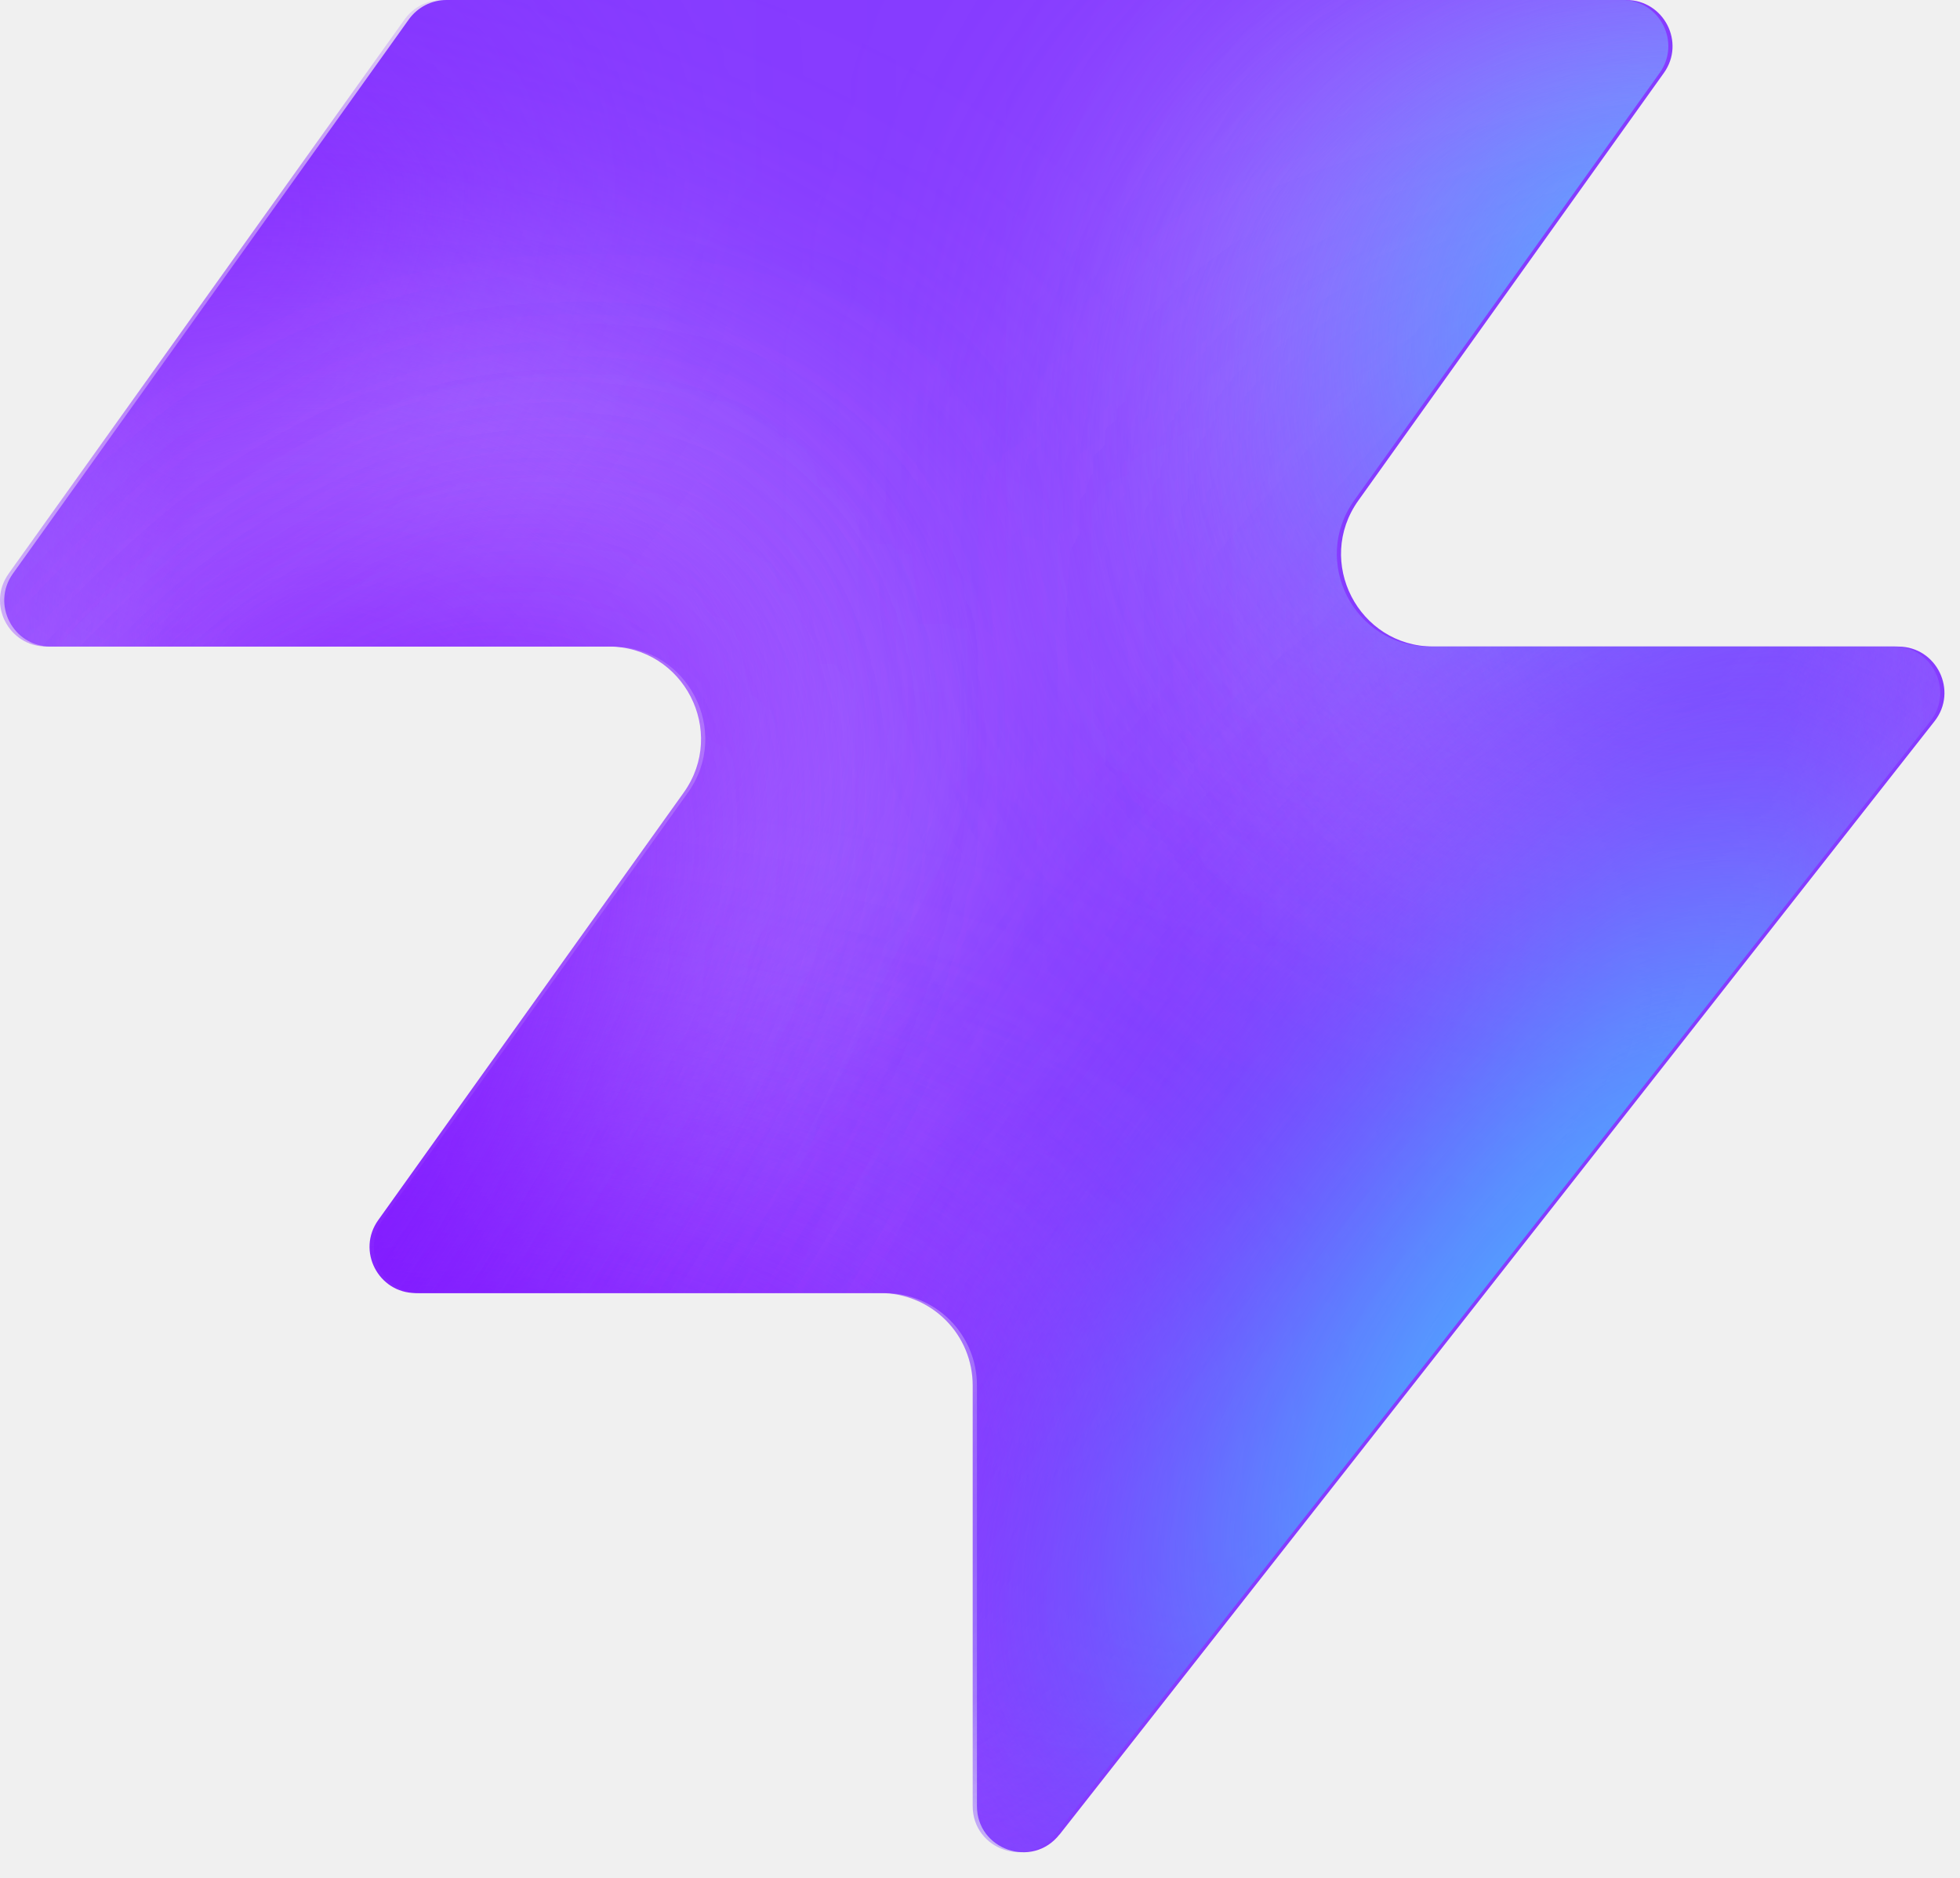
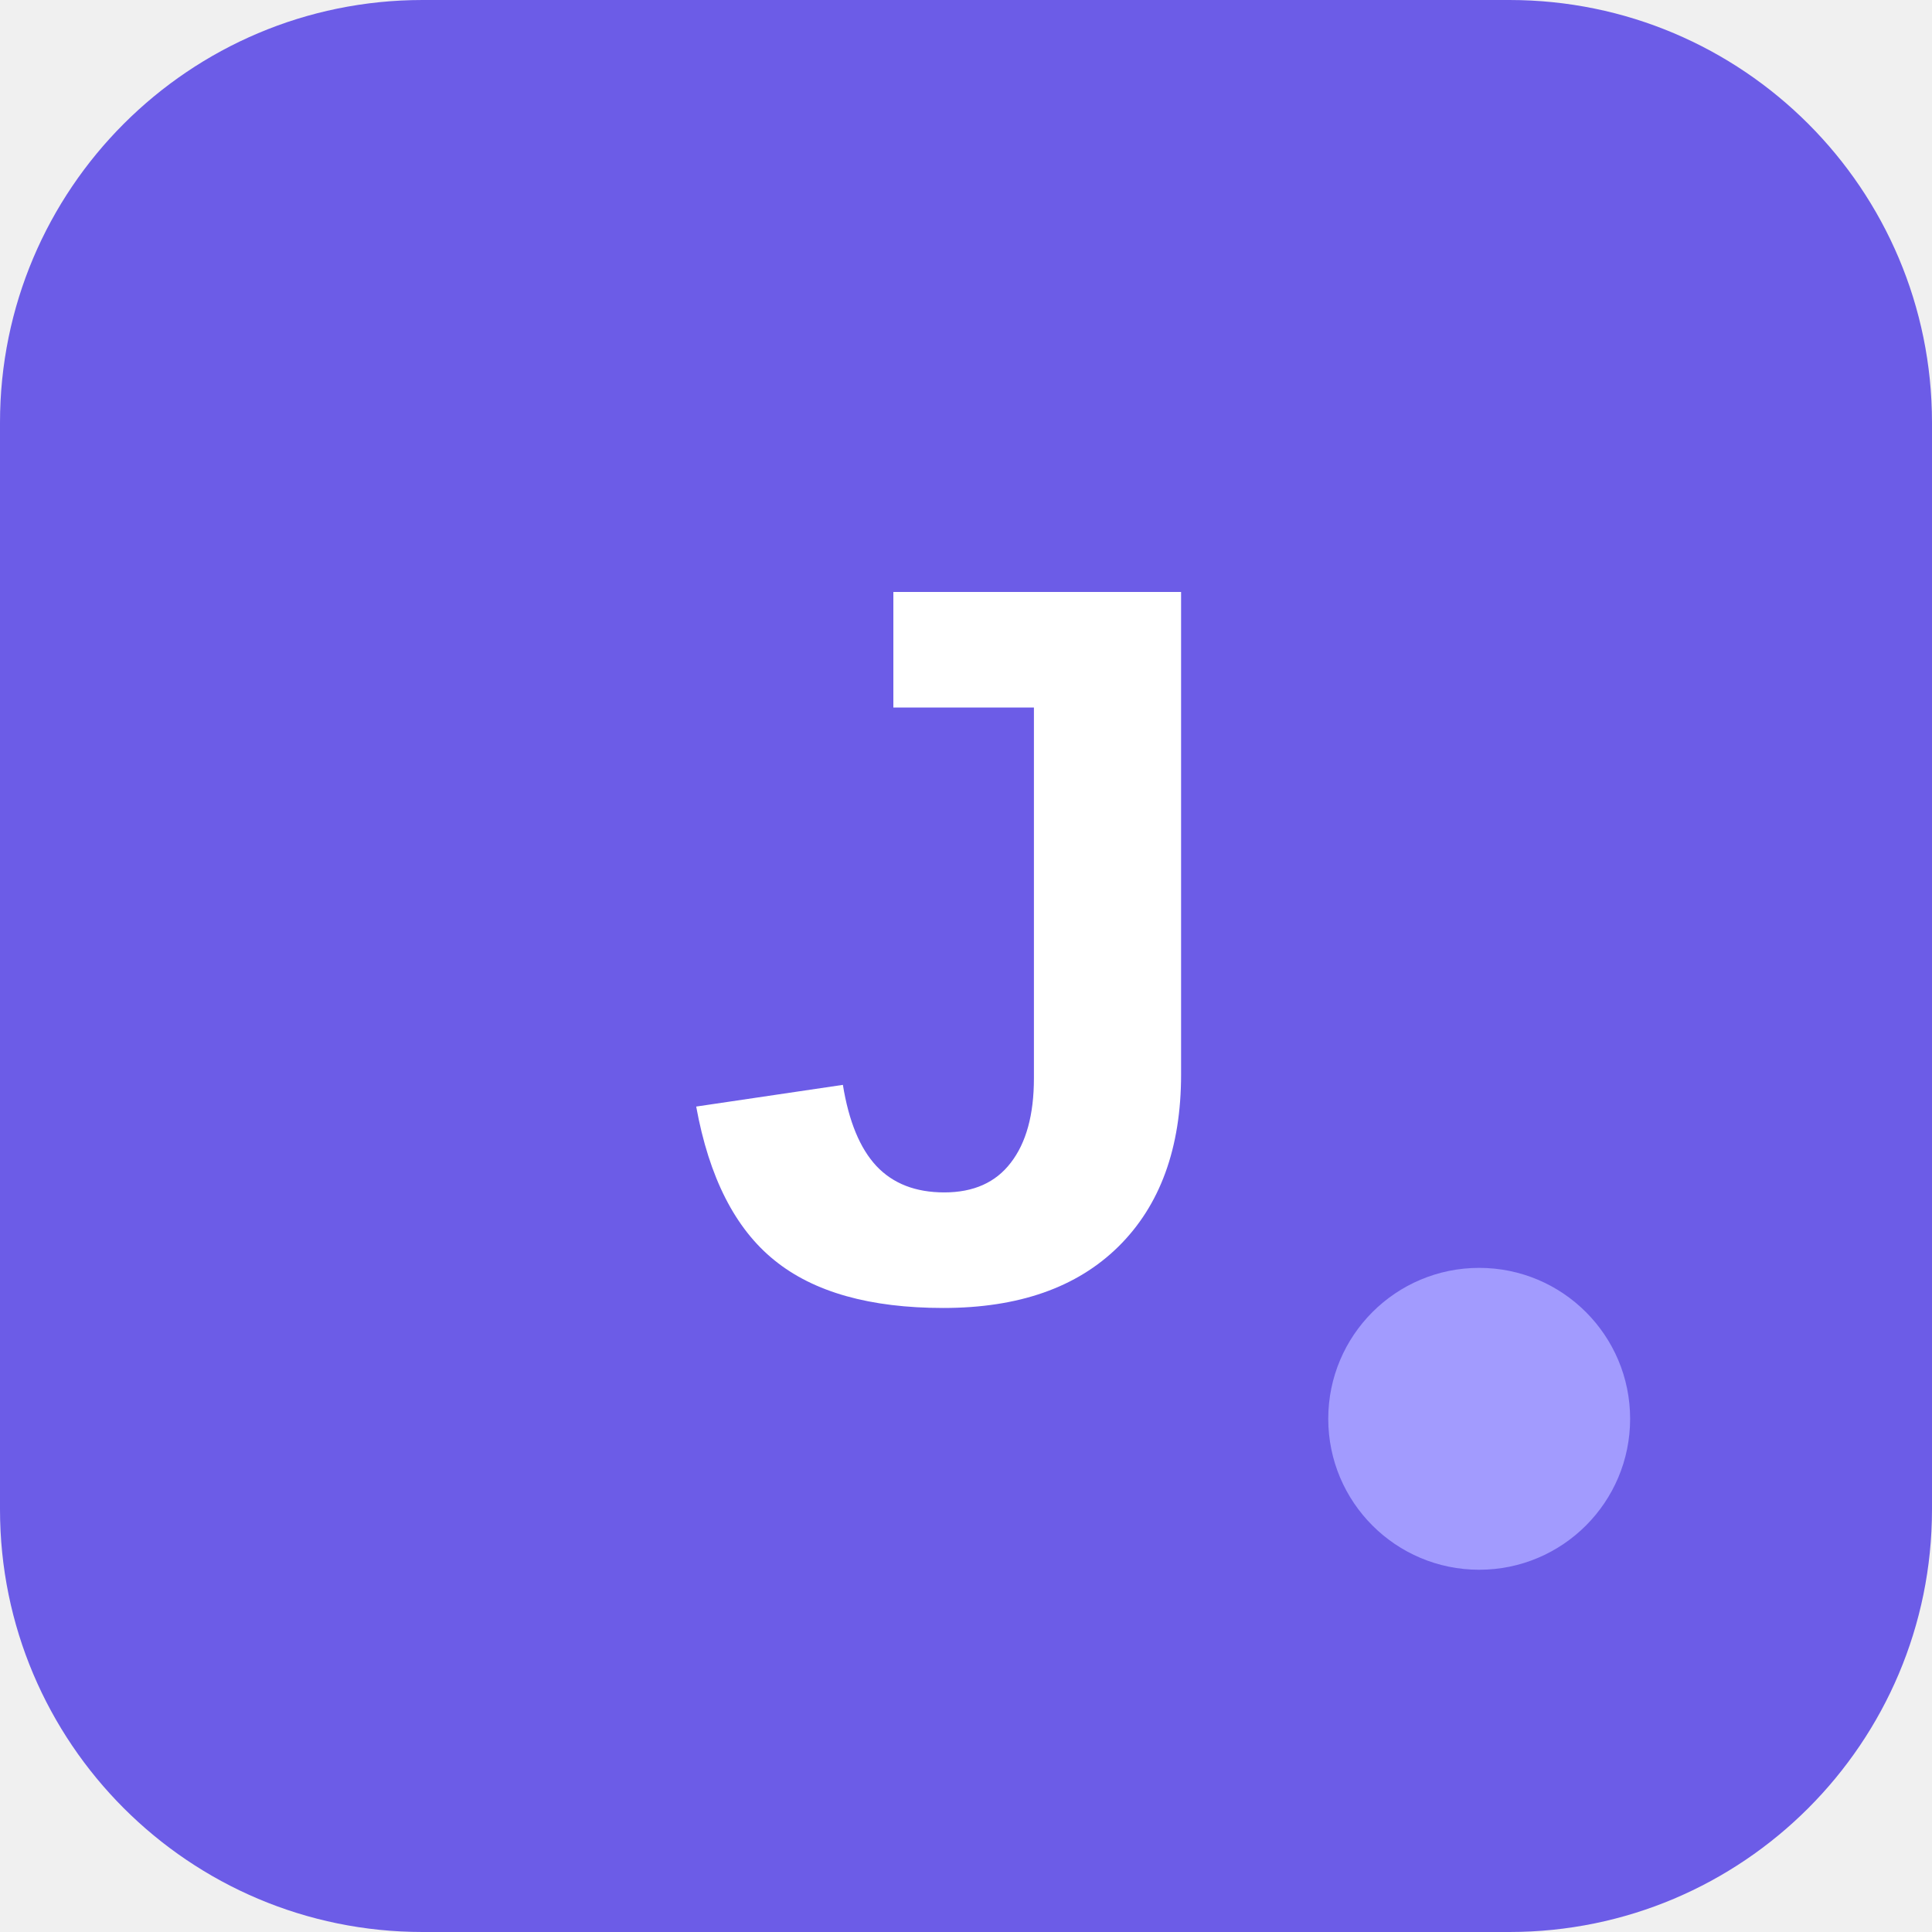
- <svg xmlns="http://www.w3.org/2000/svg" width="48" height="46" fill="none" viewBox="0 0 48 46">
-   <path fill="#863bff" d="M25.946 44.938c-.664.845-2.021.375-2.021-.698V33.937a2.26 2.26 0 0 0-2.262-2.262H10.287c-.92 0-1.456-1.04-.92-1.788l7.48-10.471c1.07-1.497 0-3.578-1.842-3.578H1.237c-.92 0-1.456-1.04-.92-1.788L10.013.474c.214-.297.556-.474.92-.474h28.894c.92 0 1.456 1.04.92 1.788l-7.48 10.471c-1.07 1.498 0 3.579 1.842 3.579h11.377c.943 0 1.473 1.088.89 1.83L25.947 44.94z" style="fill:#863bff;fill:color(display-p3 .525 .23 1);fill-opacity:1" />
-   <mask id="a" width="48" height="46" x="0" y="0" maskUnits="userSpaceOnUse" style="mask-type:alpha">
-     <path fill="#000" d="M25.842 44.938c-.664.844-2.021.375-2.021-.698V33.937a2.26 2.26 0 0 0-2.262-2.262H10.183c-.92 0-1.456-1.04-.92-1.788l7.48-10.471c1.07-1.498 0-3.579-1.842-3.579H1.133c-.92 0-1.456-1.04-.92-1.787L9.91.473c.214-.297.556-.474.92-.474h28.894c.92 0 1.456 1.04.92 1.788l-7.48 10.471c-1.07 1.498 0 3.578 1.842 3.578h11.377c.943 0 1.473 1.088.89 1.832L25.843 44.94z" style="fill:#000;fill-opacity:1" />
-   </mask>
-   <g mask="url(#a)">
-     <g filter="url(#b)">
-       <ellipse cx="5.508" cy="14.704" fill="#ede6ff" rx="5.508" ry="14.704" style="fill:#ede6ff;fill:color(display-p3 .927 .903 1);fill-opacity:1" transform="matrix(.00324 1 1 -.00324 -4.47 31.516)" />
-     </g>
-     <g filter="url(#c)">
-       <ellipse cx="10.399" cy="29.851" fill="#ede6ff" rx="10.399" ry="29.851" style="fill:#ede6ff;fill:color(display-p3 .927 .903 1);fill-opacity:1" transform="matrix(.00324 1 1 -.00324 -39.328 7.883)" />
-     </g>
-     <g filter="url(#d)">
-       <ellipse cx="5.508" cy="30.487" fill="#7e14ff" rx="5.508" ry="30.487" style="fill:#7e14ff;fill:color(display-p3 .492 .077 1);fill-opacity:1" transform="rotate(89.814 -25.913 -14.639)scale(1 -1)" />
-     </g>
-     <g filter="url(#e)">
-       <ellipse cx="5.508" cy="30.599" fill="#7e14ff" rx="5.508" ry="30.599" style="fill:#7e14ff;fill:color(display-p3 .492 .077 1);fill-opacity:1" transform="rotate(89.814 -32.644 -3.334)scale(1 -1)" />
-     </g>
-     <g filter="url(#f)">
-       <ellipse cx="5.508" cy="30.599" fill="#7e14ff" rx="5.508" ry="30.599" style="fill:#7e14ff;fill:color(display-p3 .492 .077 1);fill-opacity:1" transform="matrix(.00324 1 1 -.00324 -34.34 30.47)" />
-     </g>
-     <g filter="url(#g)">
-       <ellipse cx="14.072" cy="22.078" fill="#ede6ff" rx="14.072" ry="22.078" style="fill:#ede6ff;fill:color(display-p3 .927 .903 1);fill-opacity:1" transform="rotate(93.35 24.506 48.493)scale(-1 1)" />
-     </g>
-     <g filter="url(#h)">
-       <ellipse cx="3.47" cy="21.501" fill="#7e14ff" rx="3.47" ry="21.501" style="fill:#7e14ff;fill:color(display-p3 .492 .077 1);fill-opacity:1" transform="rotate(89.009 28.708 47.59)scale(-1 1)" />
-     </g>
-     <g filter="url(#i)">
-       <ellipse cx="3.47" cy="21.501" fill="#7e14ff" rx="3.47" ry="21.501" style="fill:#7e14ff;fill:color(display-p3 .492 .077 1);fill-opacity:1" transform="rotate(89.009 28.708 47.59)scale(-1 1)" />
-     </g>
-     <g filter="url(#j)">
-       <ellipse cx=".387" cy="8.972" fill="#7e14ff" rx="4.407" ry="29.108" style="fill:#7e14ff;fill:color(display-p3 .492 .077 1);fill-opacity:1" transform="rotate(39.51 .387 8.972)" />
-     </g>
-     <g filter="url(#k)">
-       <ellipse cx="47.523" cy="-6.092" fill="#7e14ff" rx="4.407" ry="29.108" style="fill:#7e14ff;fill:color(display-p3 .492 .077 1);fill-opacity:1" transform="rotate(37.892 47.523 -6.092)" />
-     </g>
-     <g filter="url(#l)">
-       <ellipse cx="41.412" cy="6.333" fill="#47bfff" rx="5.971" ry="9.665" style="fill:#47bfff;fill:color(display-p3 .28 .748 1);fill-opacity:1" transform="rotate(37.892 41.412 6.333)" />
-     </g>
-     <g filter="url(#m)">
-       <ellipse cx="-1.879" cy="38.332" fill="#7e14ff" rx="4.407" ry="29.108" style="fill:#7e14ff;fill:color(display-p3 .492 .077 1);fill-opacity:1" transform="rotate(37.892 -1.88 38.332)" />
-     </g>
-     <g filter="url(#n)">
-       <ellipse cx="-1.879" cy="38.332" fill="#7e14ff" rx="4.407" ry="29.108" style="fill:#7e14ff;fill:color(display-p3 .492 .077 1);fill-opacity:1" transform="rotate(37.892 -1.88 38.332)" />
-     </g>
-     <g filter="url(#o)">
-       <ellipse cx="35.651" cy="29.907" fill="#7e14ff" rx="4.407" ry="29.108" style="fill:#7e14ff;fill:color(display-p3 .492 .077 1);fill-opacity:1" transform="rotate(37.892 35.651 29.907)" />
-     </g>
-     <g filter="url(#p)">
-       <ellipse cx="38.418" cy="32.4" fill="#47bfff" rx="5.971" ry="15.297" style="fill:#47bfff;fill:color(display-p3 .28 .748 1);fill-opacity:1" transform="rotate(37.892 38.418 32.4)" />
-     </g>
-   </g>
-   <defs>
-     <filter id="b" width="60.045" height="41.654" x="-19.77" y="16.149" color-interpolation-filters="sRGB" filterUnits="userSpaceOnUse">
-       <feFlood flood-opacity="0" result="BackgroundImageFix" />
-       <feBlend in="SourceGraphic" in2="BackgroundImageFix" result="shape" />
-       <feGaussianBlur result="effect1_foregroundBlur_2002_17158" stdDeviation="7.659" />
-     </filter>
-     <filter id="c" width="90.34" height="51.437" x="-54.613" y="-7.533" color-interpolation-filters="sRGB" filterUnits="userSpaceOnUse">
-       <feFlood flood-opacity="0" result="BackgroundImageFix" />
-       <feBlend in="SourceGraphic" in2="BackgroundImageFix" result="shape" />
-       <feGaussianBlur result="effect1_foregroundBlur_2002_17158" stdDeviation="7.659" />
-     </filter>
-     <filter id="d" width="79.355" height="29.4" x="-49.64" y="2.03" color-interpolation-filters="sRGB" filterUnits="userSpaceOnUse">
-       <feFlood flood-opacity="0" result="BackgroundImageFix" />
-       <feBlend in="SourceGraphic" in2="BackgroundImageFix" result="shape" />
-       <feGaussianBlur result="effect1_foregroundBlur_2002_17158" stdDeviation="4.596" />
-     </filter>
-     <filter id="e" width="79.579" height="29.4" x="-45.045" y="20.029" color-interpolation-filters="sRGB" filterUnits="userSpaceOnUse">
-       <feFlood flood-opacity="0" result="BackgroundImageFix" />
-       <feBlend in="SourceGraphic" in2="BackgroundImageFix" result="shape" />
-       <feGaussianBlur result="effect1_foregroundBlur_2002_17158" stdDeviation="4.596" />
-     </filter>
-     <filter id="f" width="79.579" height="29.4" x="-43.513" y="21.178" color-interpolation-filters="sRGB" filterUnits="userSpaceOnUse">
-       <feFlood flood-opacity="0" result="BackgroundImageFix" />
-       <feBlend in="SourceGraphic" in2="BackgroundImageFix" result="shape" />
-       <feGaussianBlur result="effect1_foregroundBlur_2002_17158" stdDeviation="4.596" />
-     </filter>
-     <filter id="g" width="74.749" height="58.852" x="15.756" y="-17.901" color-interpolation-filters="sRGB" filterUnits="userSpaceOnUse">
-       <feFlood flood-opacity="0" result="BackgroundImageFix" />
-       <feBlend in="SourceGraphic" in2="BackgroundImageFix" result="shape" />
-       <feGaussianBlur result="effect1_foregroundBlur_2002_17158" stdDeviation="7.659" />
-     </filter>
-     <filter id="h" width="61.377" height="25.362" x="23.548" y="2.284" color-interpolation-filters="sRGB" filterUnits="userSpaceOnUse">
-       <feFlood flood-opacity="0" result="BackgroundImageFix" />
-       <feBlend in="SourceGraphic" in2="BackgroundImageFix" result="shape" />
-       <feGaussianBlur result="effect1_foregroundBlur_2002_17158" stdDeviation="4.596" />
-     </filter>
-     <filter id="i" width="61.377" height="25.362" x="23.548" y="2.284" color-interpolation-filters="sRGB" filterUnits="userSpaceOnUse">
-       <feFlood flood-opacity="0" result="BackgroundImageFix" />
-       <feBlend in="SourceGraphic" in2="BackgroundImageFix" result="shape" />
-       <feGaussianBlur result="effect1_foregroundBlur_2002_17158" stdDeviation="4.596" />
-     </filter>
-     <filter id="j" width="56.045" height="63.649" x="-27.636" y="-22.853" color-interpolation-filters="sRGB" filterUnits="userSpaceOnUse">
-       <feFlood flood-opacity="0" result="BackgroundImageFix" />
-       <feBlend in="SourceGraphic" in2="BackgroundImageFix" result="shape" />
-       <feGaussianBlur result="effect1_foregroundBlur_2002_17158" stdDeviation="4.596" />
-     </filter>
-     <filter id="k" width="54.814" height="64.646" x="20.116" y="-38.415" color-interpolation-filters="sRGB" filterUnits="userSpaceOnUse">
-       <feFlood flood-opacity="0" result="BackgroundImageFix" />
-       <feBlend in="SourceGraphic" in2="BackgroundImageFix" result="shape" />
-       <feGaussianBlur result="effect1_foregroundBlur_2002_17158" stdDeviation="4.596" />
-     </filter>
-     <filter id="l" width="33.541" height="35.313" x="24.641" y="-11.323" color-interpolation-filters="sRGB" filterUnits="userSpaceOnUse">
-       <feFlood flood-opacity="0" result="BackgroundImageFix" />
-       <feBlend in="SourceGraphic" in2="BackgroundImageFix" result="shape" />
-       <feGaussianBlur result="effect1_foregroundBlur_2002_17158" stdDeviation="4.596" />
-     </filter>
-     <filter id="m" width="54.814" height="64.646" x="-29.286" y="6.009" color-interpolation-filters="sRGB" filterUnits="userSpaceOnUse">
-       <feFlood flood-opacity="0" result="BackgroundImageFix" />
-       <feBlend in="SourceGraphic" in2="BackgroundImageFix" result="shape" />
-       <feGaussianBlur result="effect1_foregroundBlur_2002_17158" stdDeviation="4.596" />
-     </filter>
-     <filter id="n" width="54.814" height="64.646" x="-29.286" y="6.009" color-interpolation-filters="sRGB" filterUnits="userSpaceOnUse">
-       <feFlood flood-opacity="0" result="BackgroundImageFix" />
-       <feBlend in="SourceGraphic" in2="BackgroundImageFix" result="shape" />
-       <feGaussianBlur result="effect1_foregroundBlur_2002_17158" stdDeviation="4.596" />
-     </filter>
-     <filter id="o" width="54.814" height="64.646" x="8.244" y="-2.416" color-interpolation-filters="sRGB" filterUnits="userSpaceOnUse">
-       <feFlood flood-opacity="0" result="BackgroundImageFix" />
-       <feBlend in="SourceGraphic" in2="BackgroundImageFix" result="shape" />
-       <feGaussianBlur result="effect1_foregroundBlur_2002_17158" stdDeviation="4.596" />
-     </filter>
-     <filter id="p" width="39.409" height="43.623" x="18.713" y="10.588" color-interpolation-filters="sRGB" filterUnits="userSpaceOnUse">
-       <feFlood flood-opacity="0" result="BackgroundImageFix" />
-       <feBlend in="SourceGraphic" in2="BackgroundImageFix" result="shape" />
-       <feGaussianBlur result="effect1_foregroundBlur_2002_17158" stdDeviation="4.596" />
-     </filter>
-   </defs>
+ <svg xmlns="http://www.w3.org/2000/svg" viewBox="0 0 64 64">
+   <rect width="64" height="64" rx="14" fill="#6C5CE7" />
+   <text x="32" y="43" font-family="Arial, sans-serif" font-size="34" font-weight="700" text-anchor="middle" fill="#FFFFFF">J</text>
+   <circle cx="49" cy="47" r="5" fill="#A29BFE" />
</svg>
